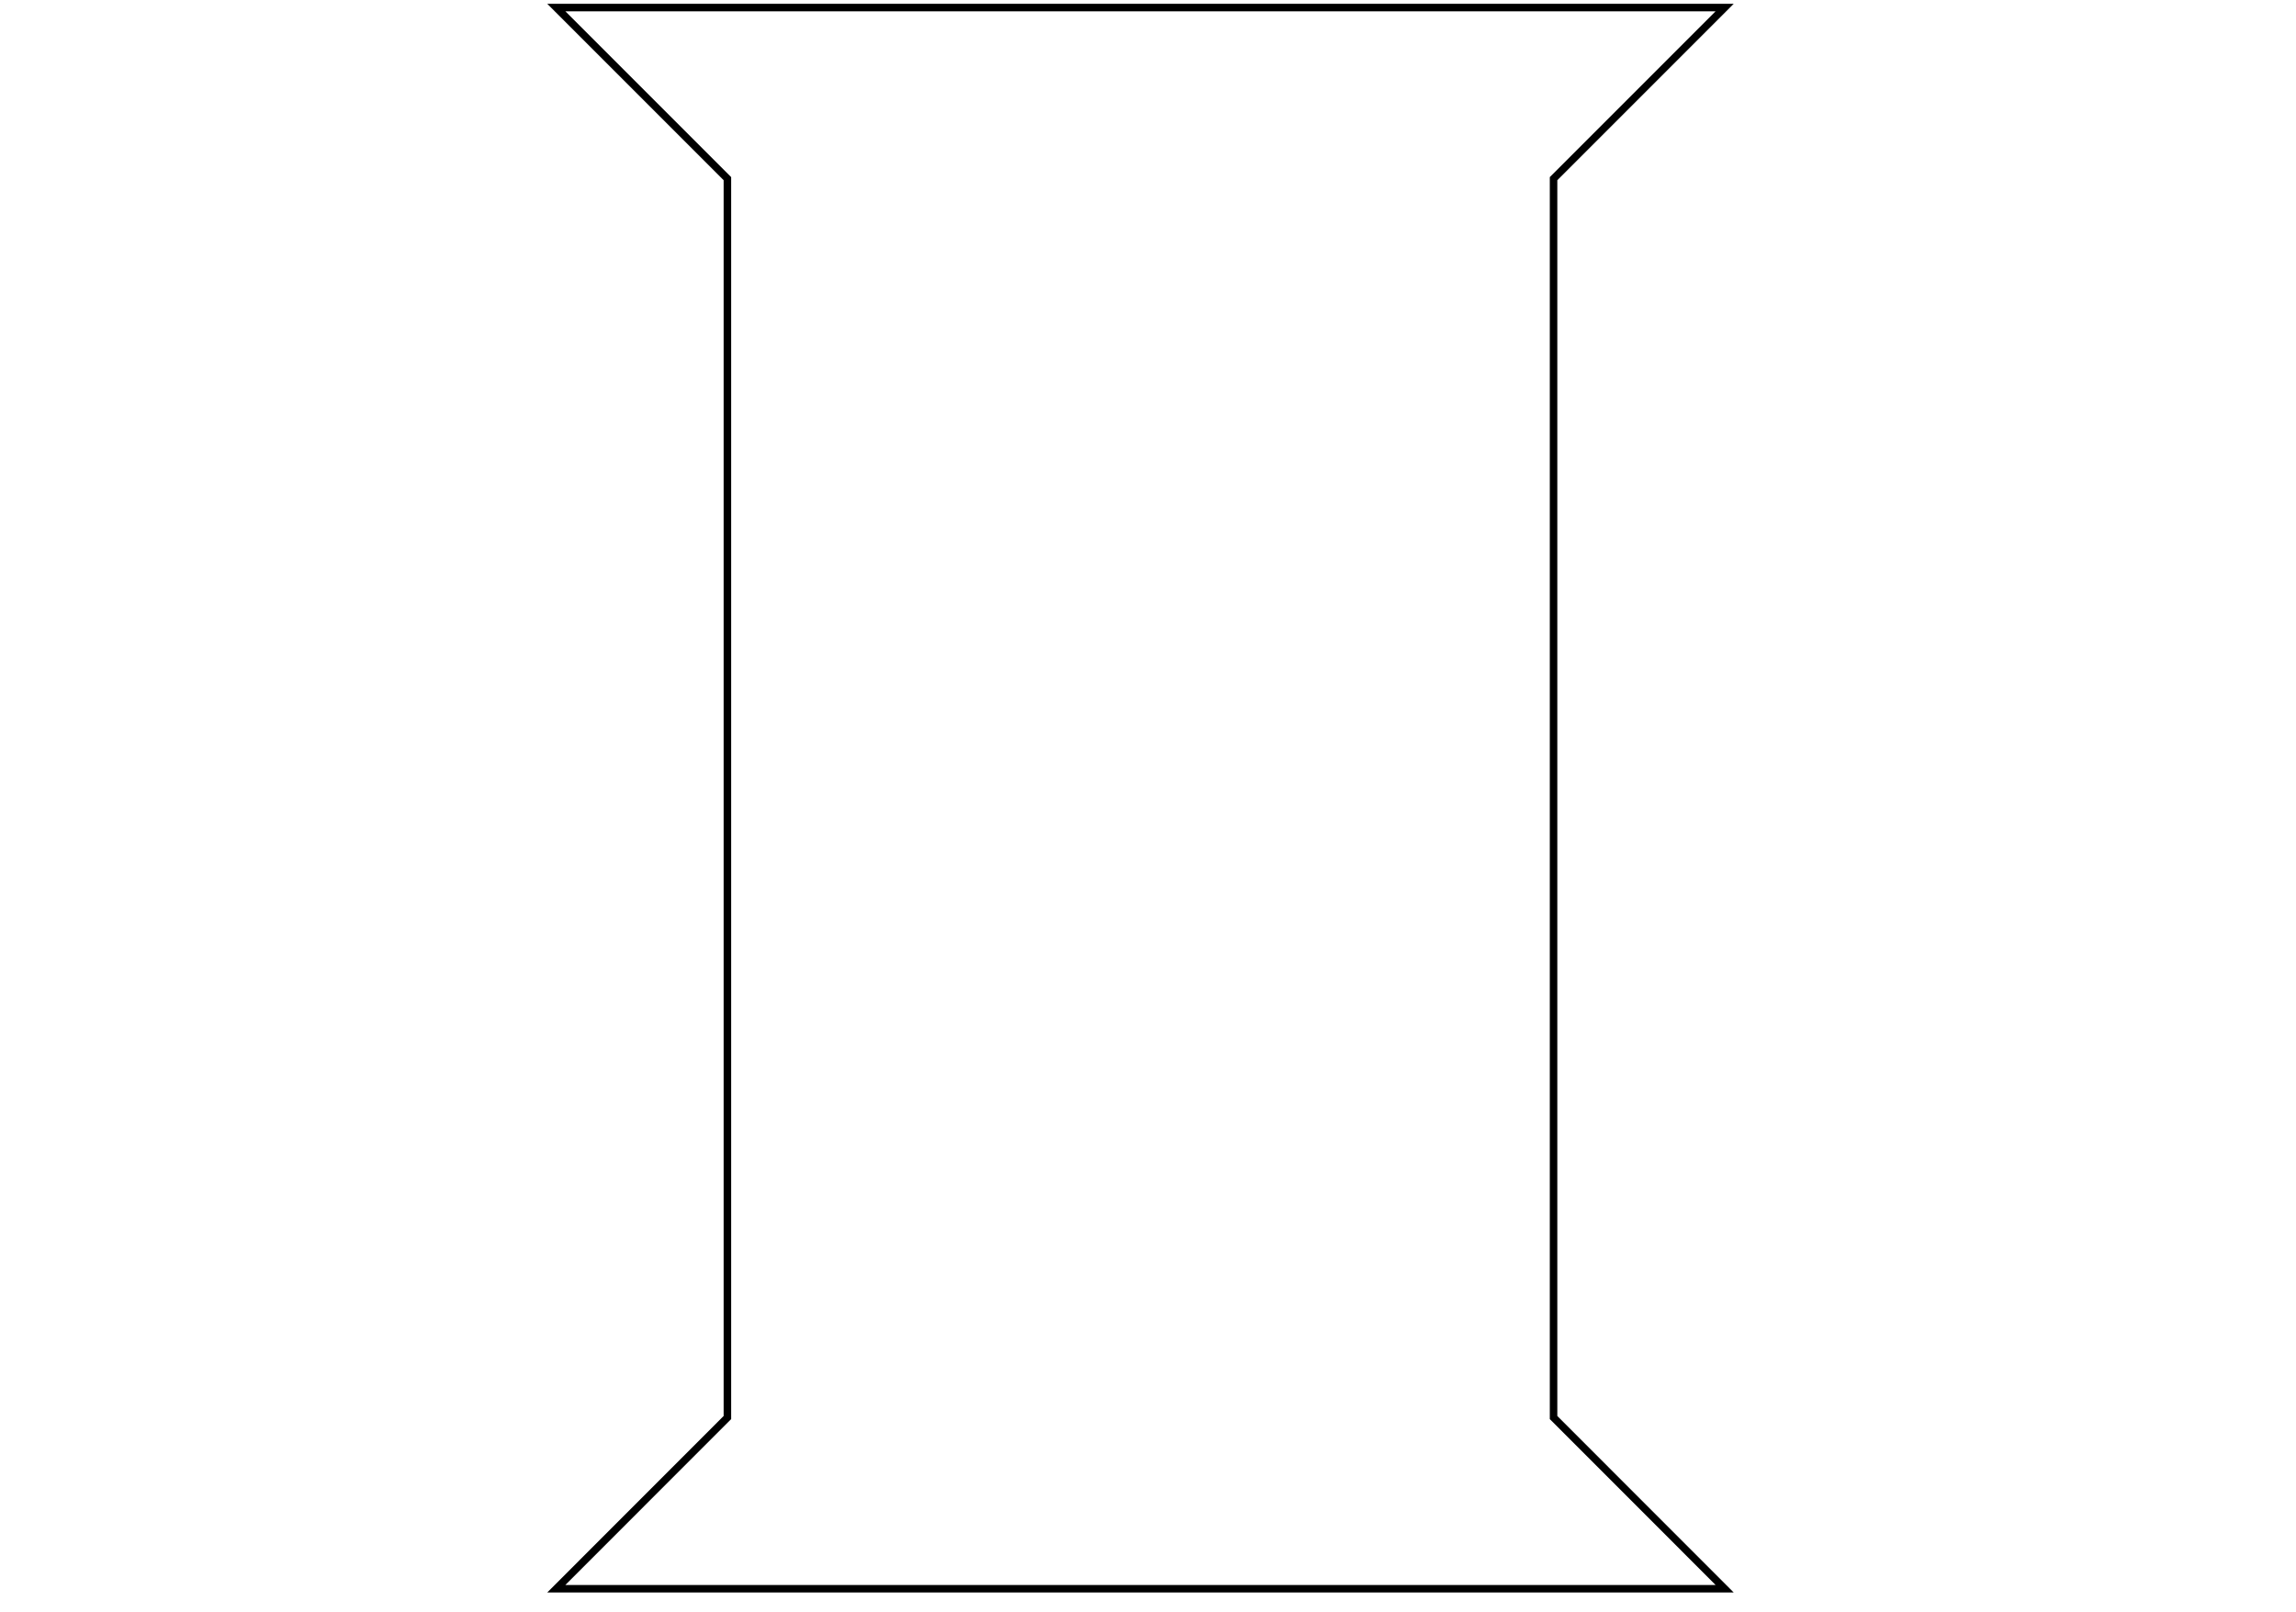
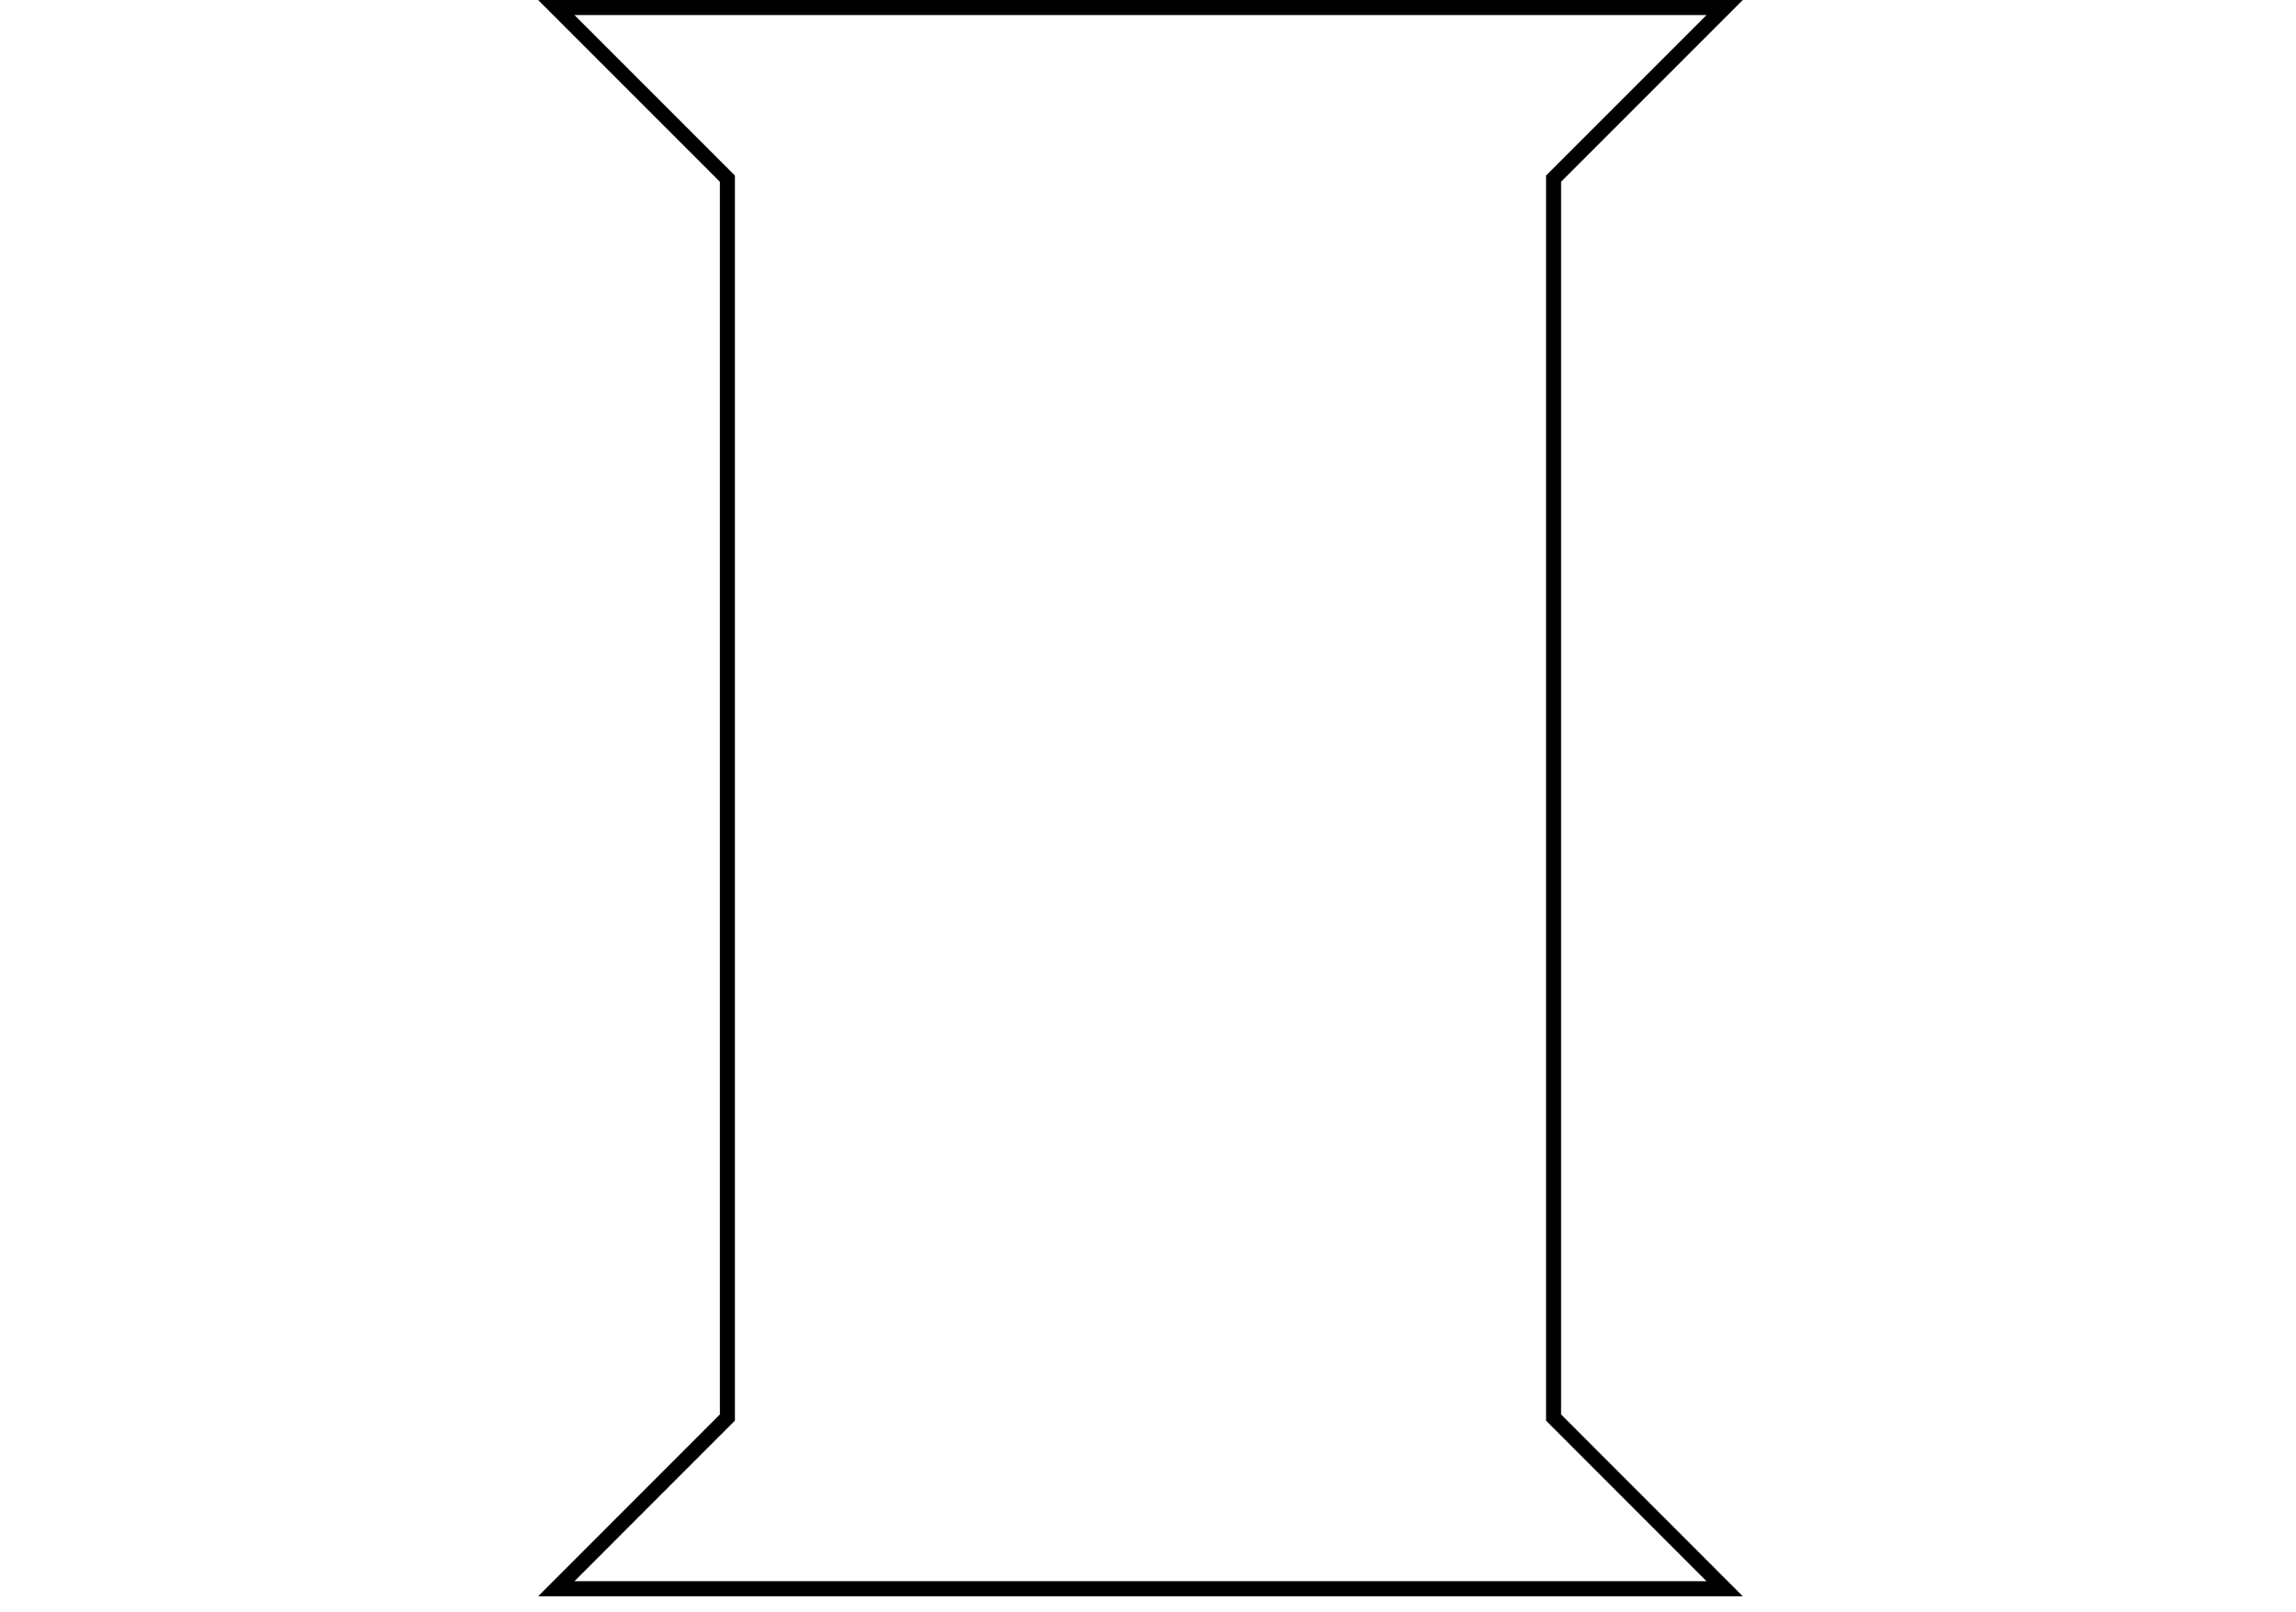
<svg xmlns="http://www.w3.org/2000/svg" xmlns:xlink="http://www.w3.org/1999/xlink" version="1.1" preserveAspectRatio="xMidYMid meet" viewBox="161.14 95.986 159.563 214.5" width="600" height="421">
  <defs>
    <path d="M184.92 119.77L184.92 284.7L162.14 307.49L317.7 307.49L294.92 284.7L294.92 119.77L317.7 96.99L162.14 96.99L184.92 119.77Z" id="f694fRwBc" />
  </defs>
  <g>
    <g>
      <g>
-         <use xlink:href="#f694fRwBc" opacity="1" fill-opacity="0" stroke="#000000" stroke-width="1" stroke-opacity="1" />
+         <use xlink:href="#f694fRwBc" opacity="1" fill-opacity="0" stroke="#000000" stroke-width="2" stroke-opacity="1" />
      </g>
    </g>
  </g>
</svg>
